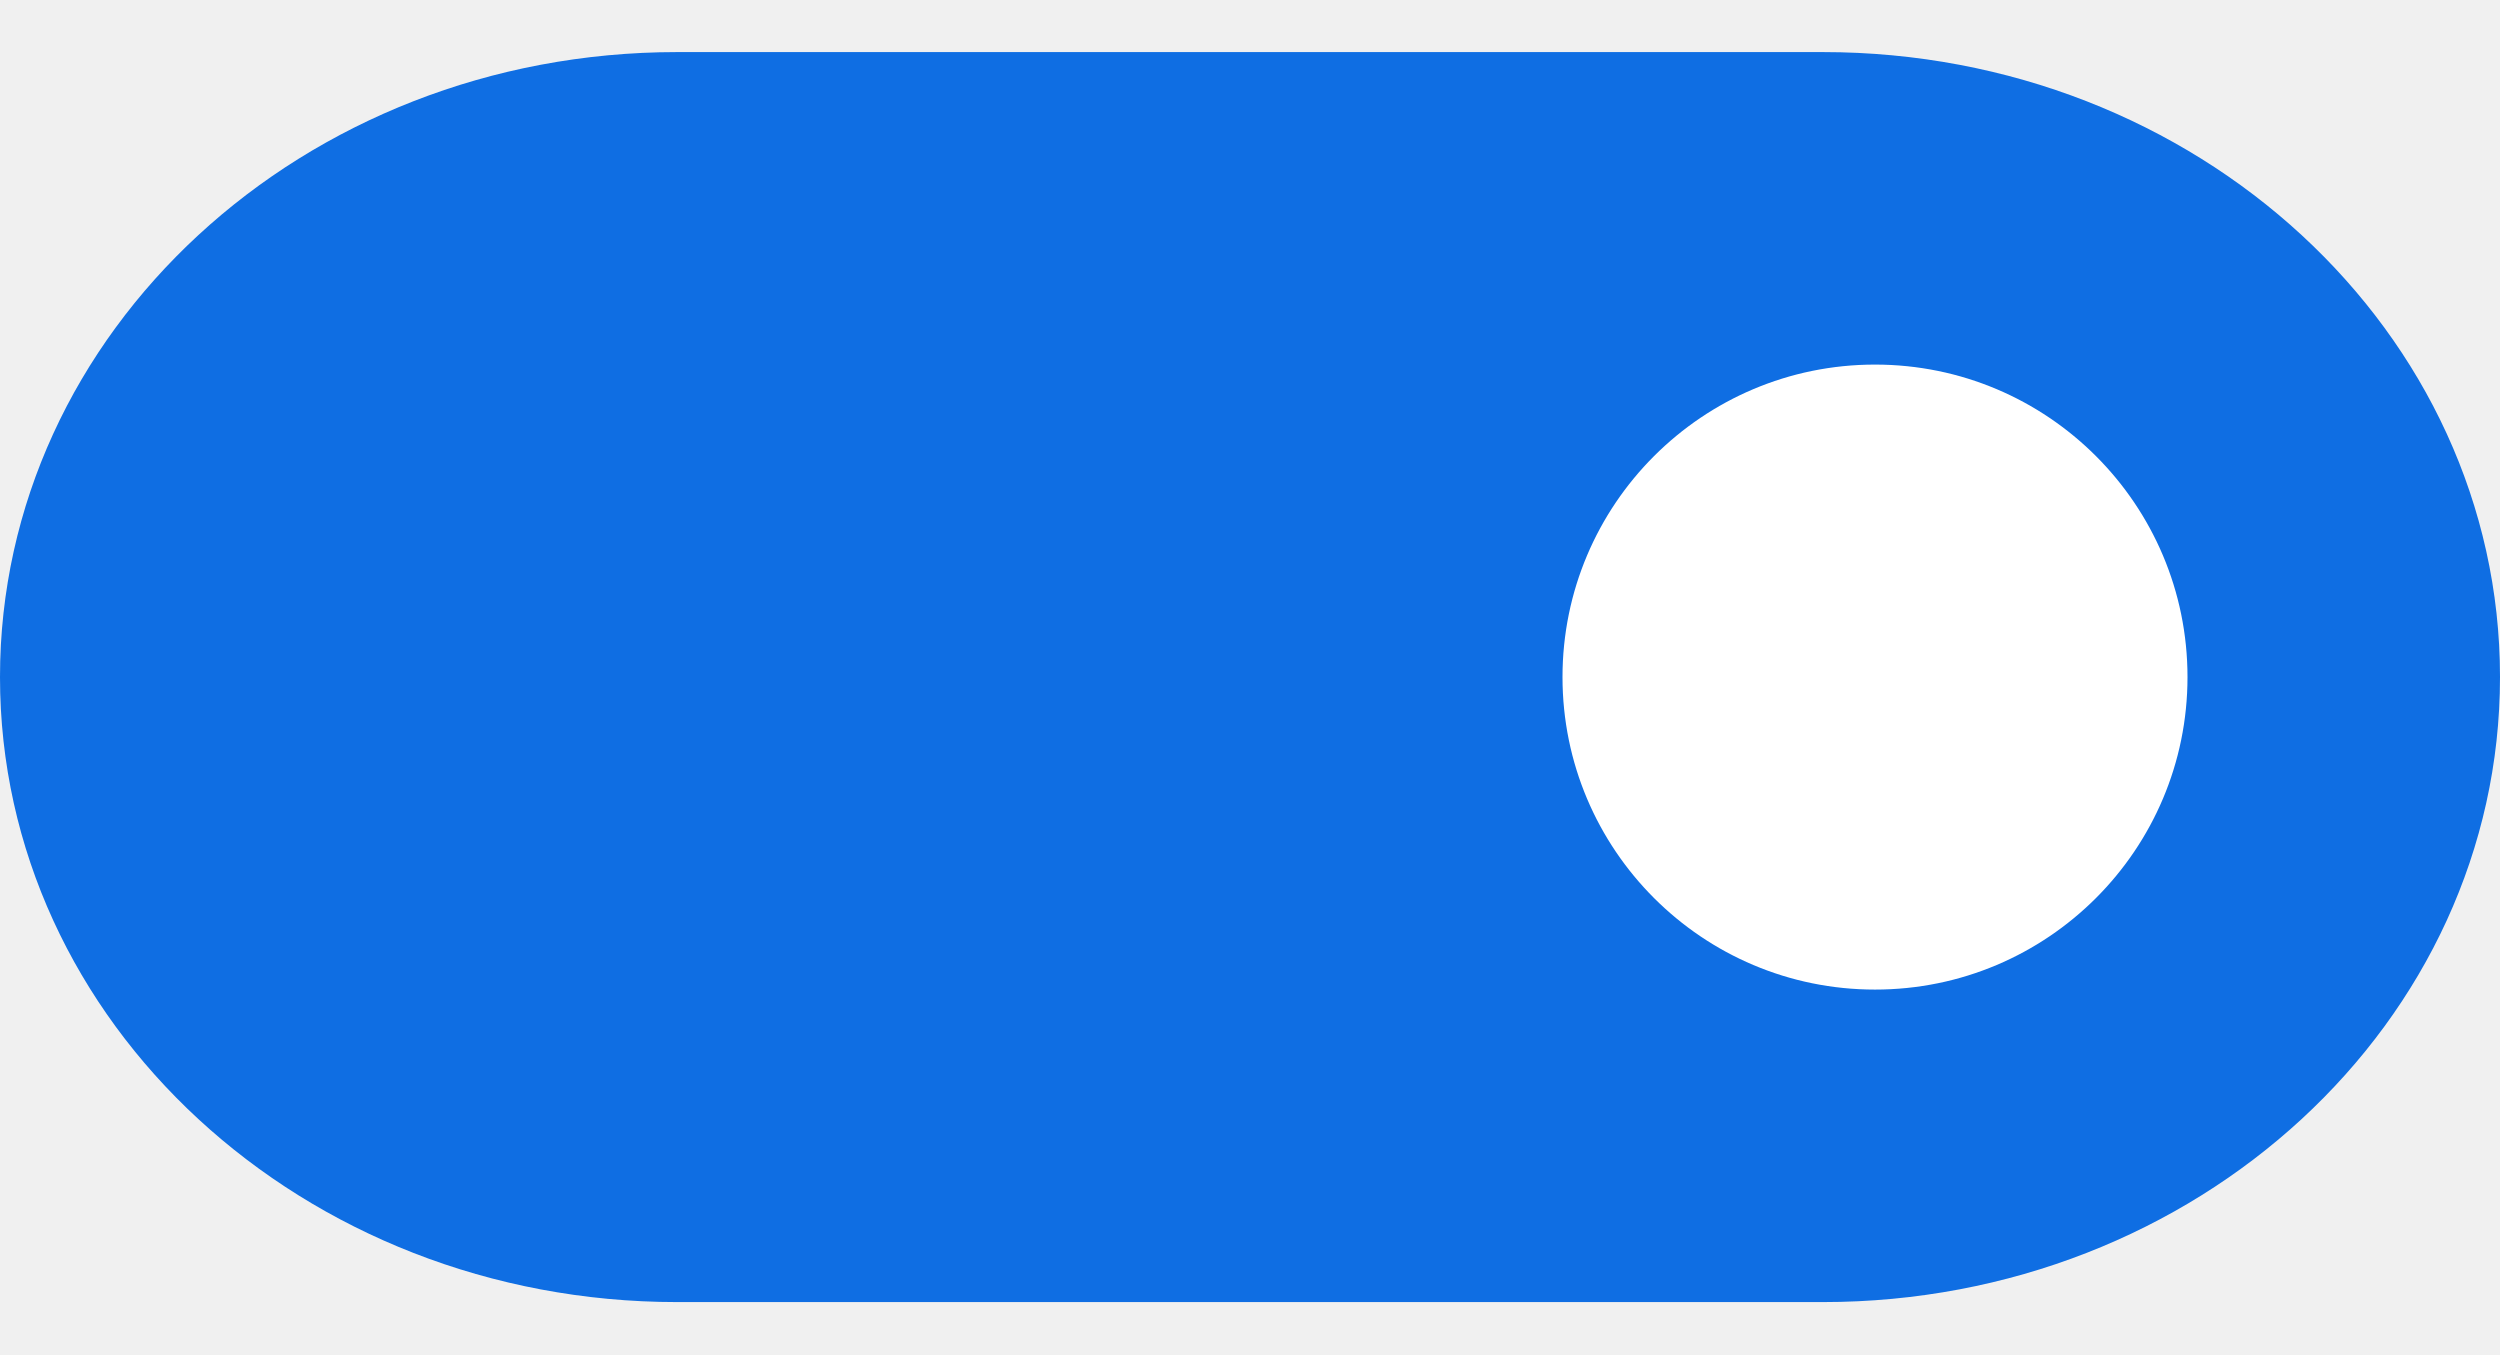
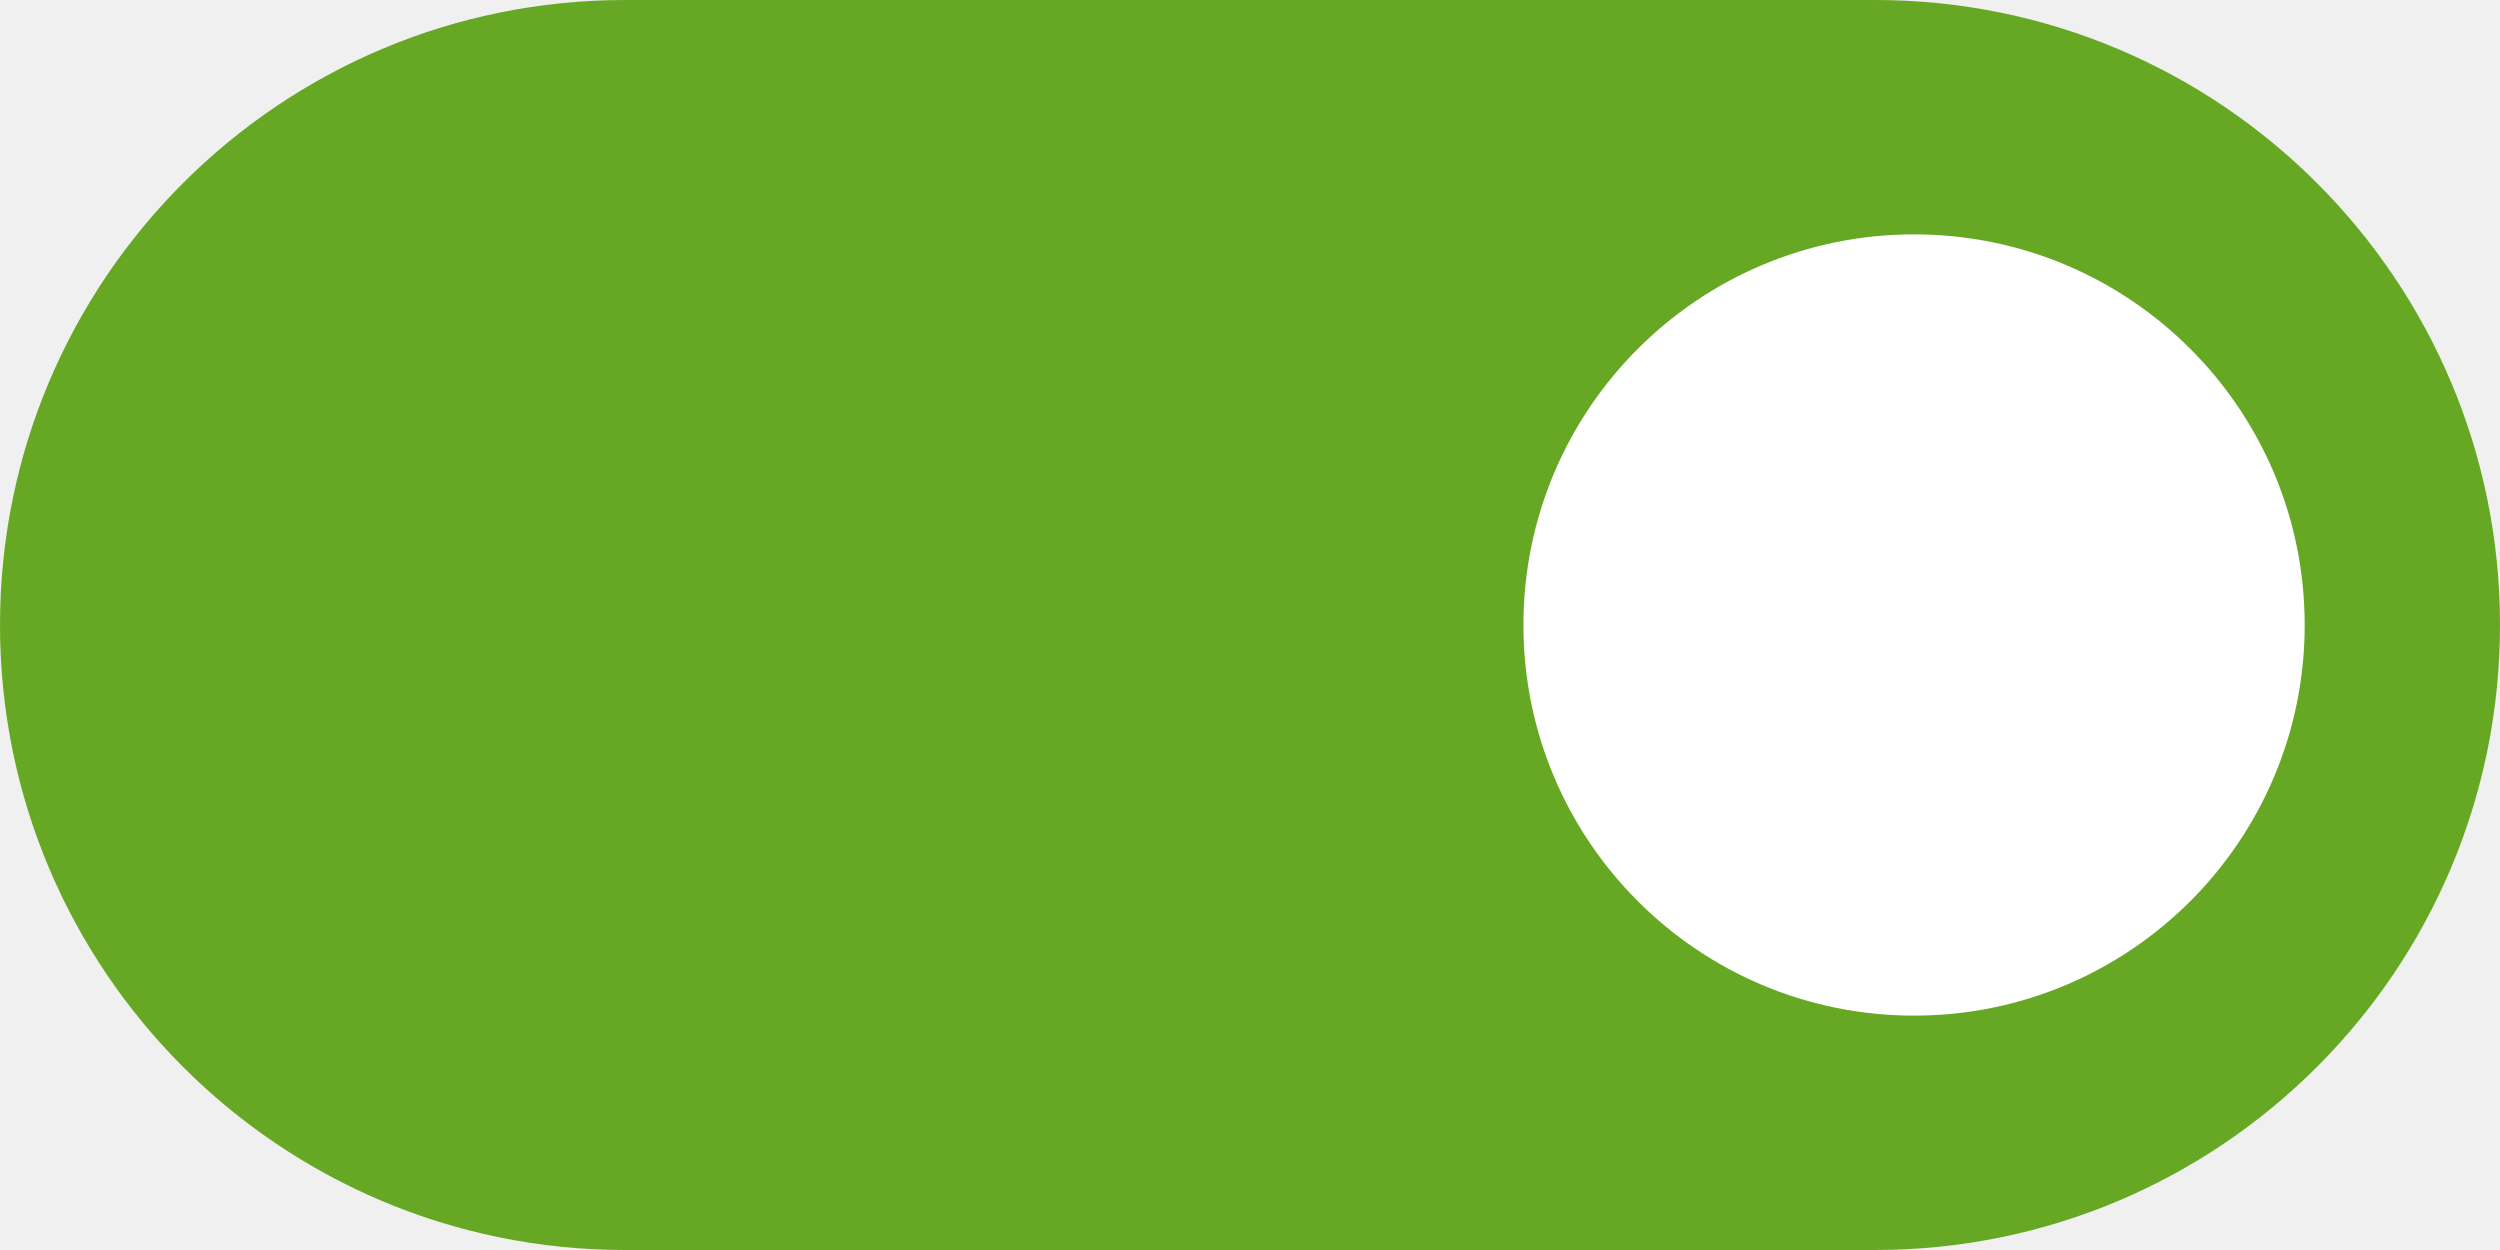
- <svg xmlns="http://www.w3.org/2000/svg" width="48" height="26" viewBox="0 0 48 26" version="1.1" id="svg15">
+ <svg xmlns="http://www.w3.org/2000/svg" width="32" height="16" viewBox="0 0 32 16" version="1.1" id="svg15">
  <defs id="defs11">
    <style id="style2">
      .cls-1 {
        fill: #979797;
      }

      .cls-2 {
        filter: url(#filter);
      }
    </style>
    <filter id="filter" x="2" y="2" width="22" height="22" filterUnits="userSpaceOnUse">
      <feFlood result="flood" flood-color="#fff" id="feFlood4" />
      <feComposite result="composite" operator="in" in2="SourceGraphic" id="feComposite6" />
-       <feBlend result="blend" in2="SourceGraphic" id="feBlend8" />
+       <feBlend result="blend" in2="SourceGraphic" id="feBlend8" mode="normal" />
    </filter>
  </defs>
-   <rect id="Dikdörtgen_1" data-name="Dikdörtgen 1" class="cls-1" width="48" height="24" rx="13" ry="12" x="-48" y="-25" style="stroke-width:0.961;fill:#0f6ee3;fill-opacity:1" transform="scale(-1)" />
-   <rect style="opacity:1;fill:#ffffff;stroke-width:1.484" id="rect1350" width="12" height="12" x="30" y="7" rx="6" ry="6" />
+   <rect id="Dikdörtgen_1" data-name="Dikdörtgen 1" class="cls-1" width="32" height="16" rx="8" ry="8" x="-32" y="-16" style="fill:#66a824;fill-opacity:1;stroke-width:0.641" transform="scale(-1)" />
+   <rect style="opacity:1;fill:#ffffff;stroke:none;stroke-width:1.237" id="rect1350" width="10" height="10" x="19.5" y="3" rx="5" ry="5" />
</svg>
